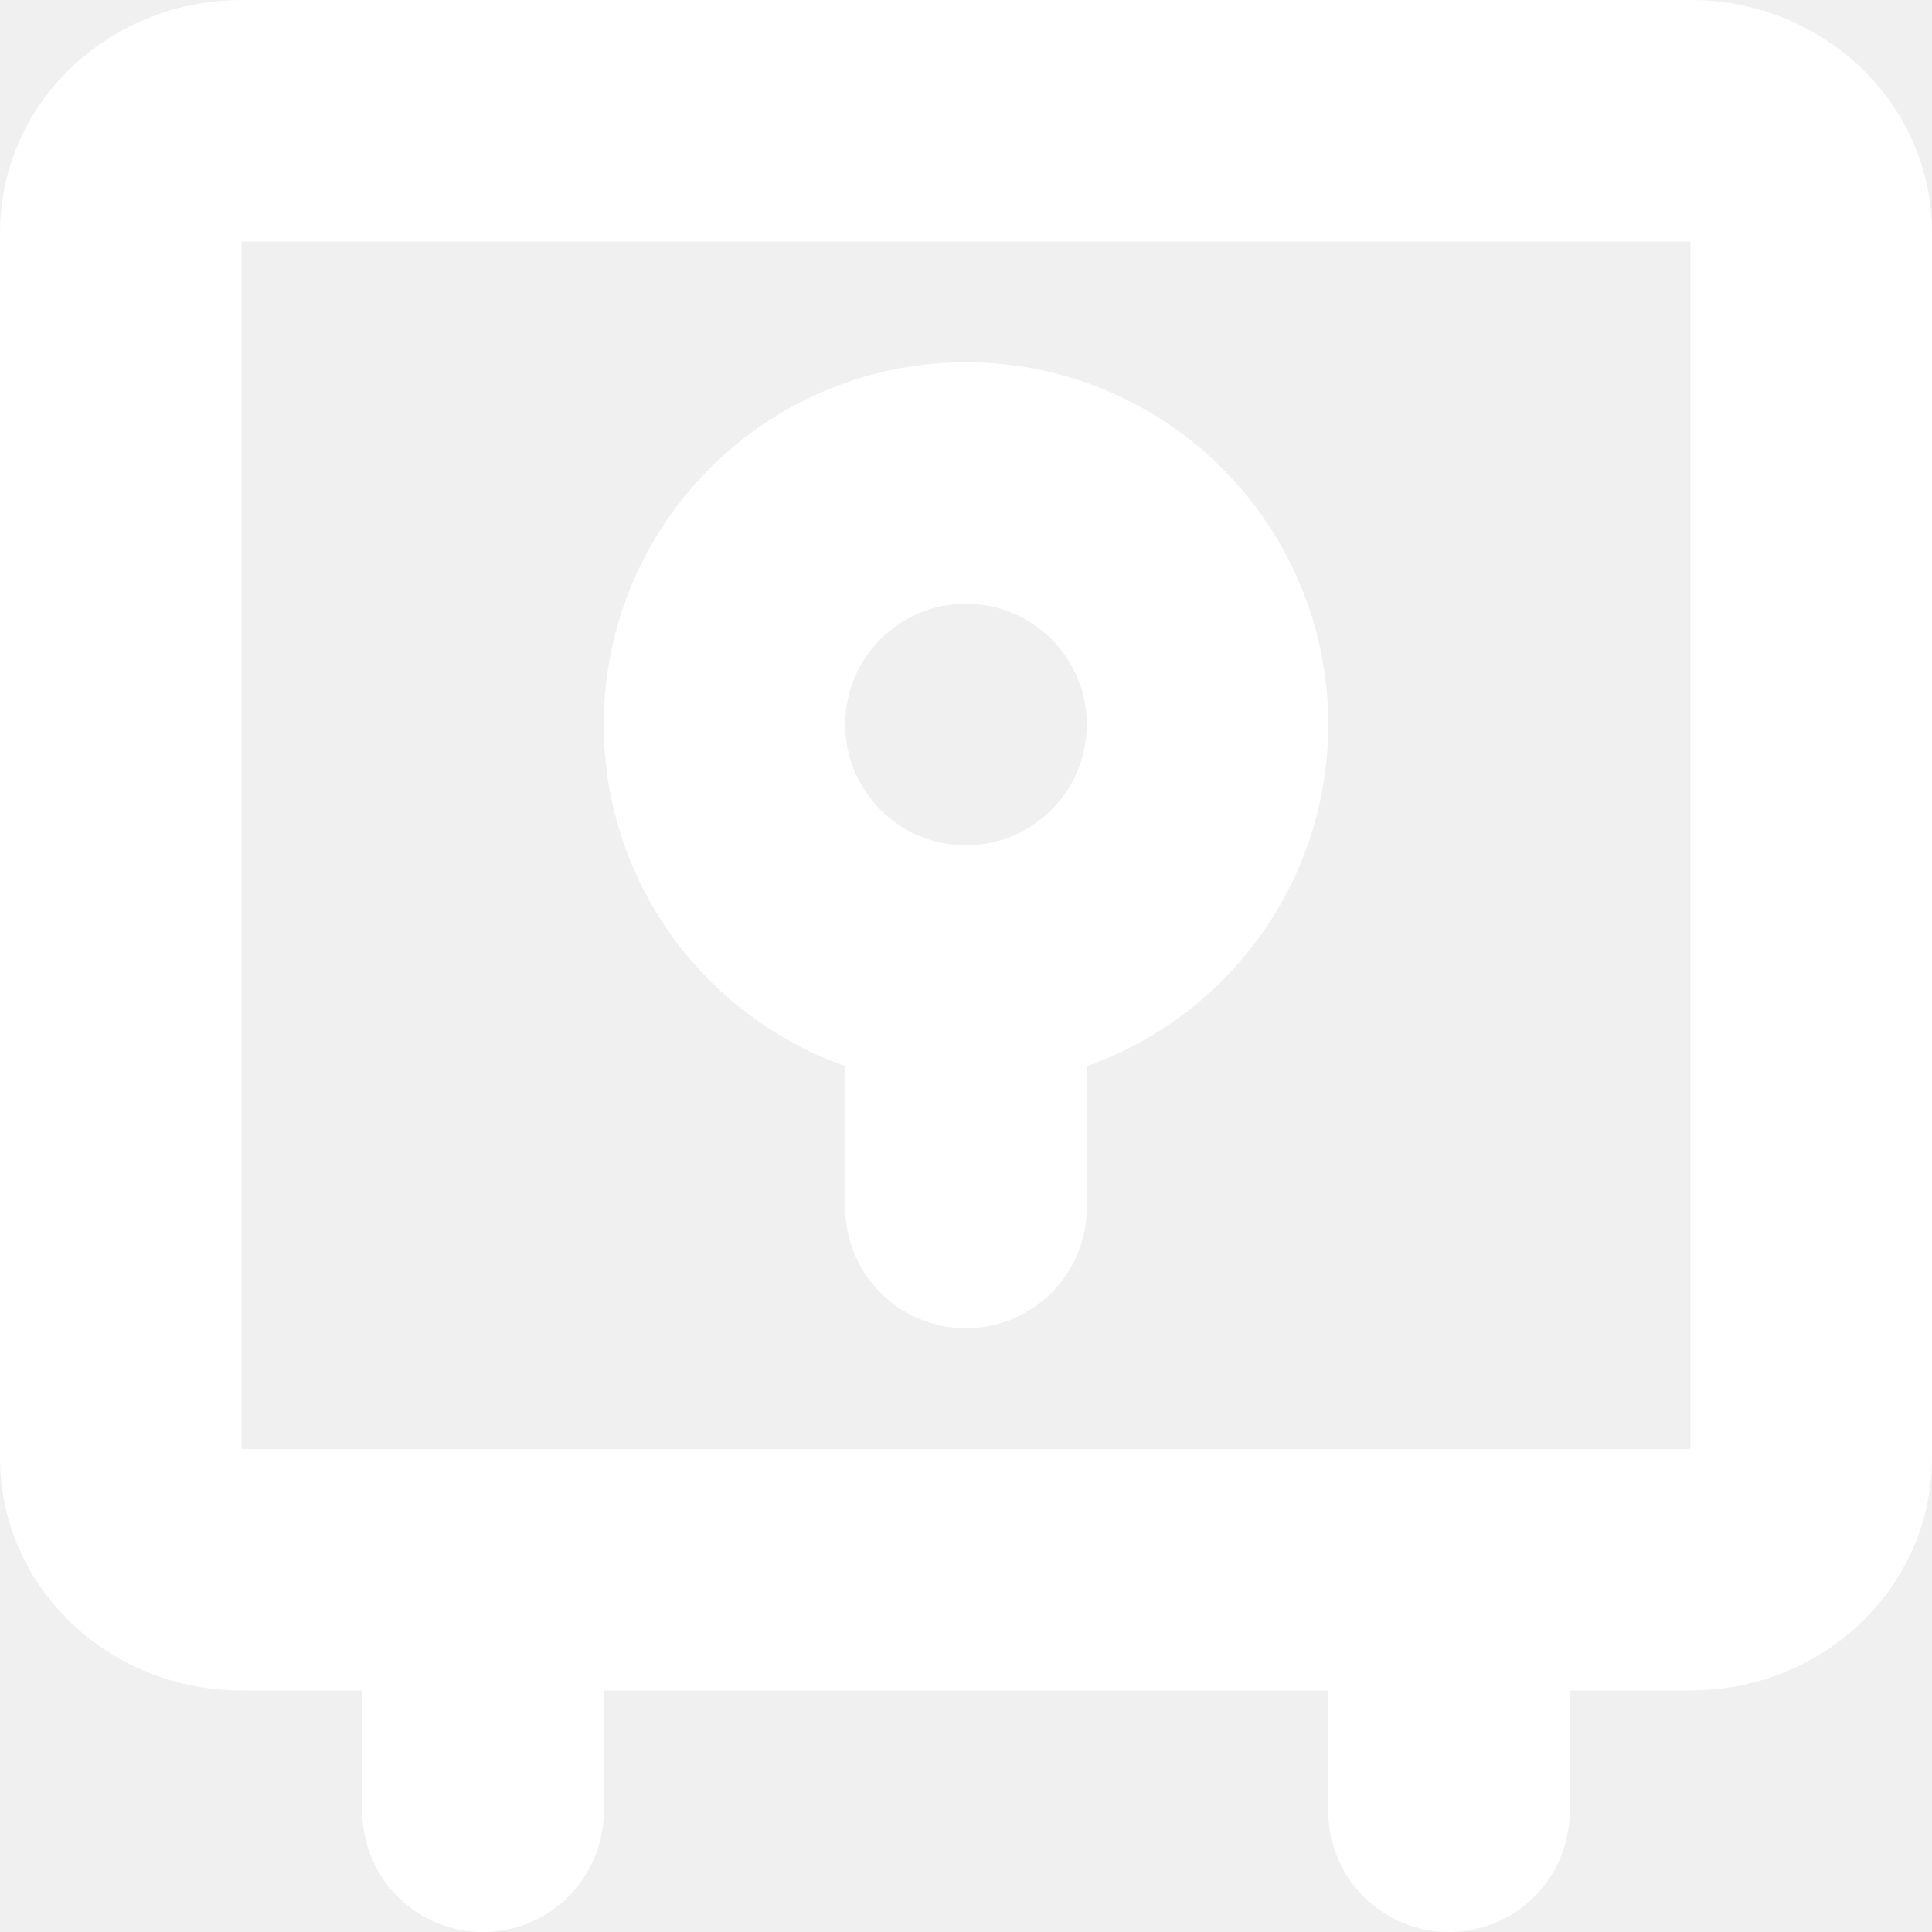
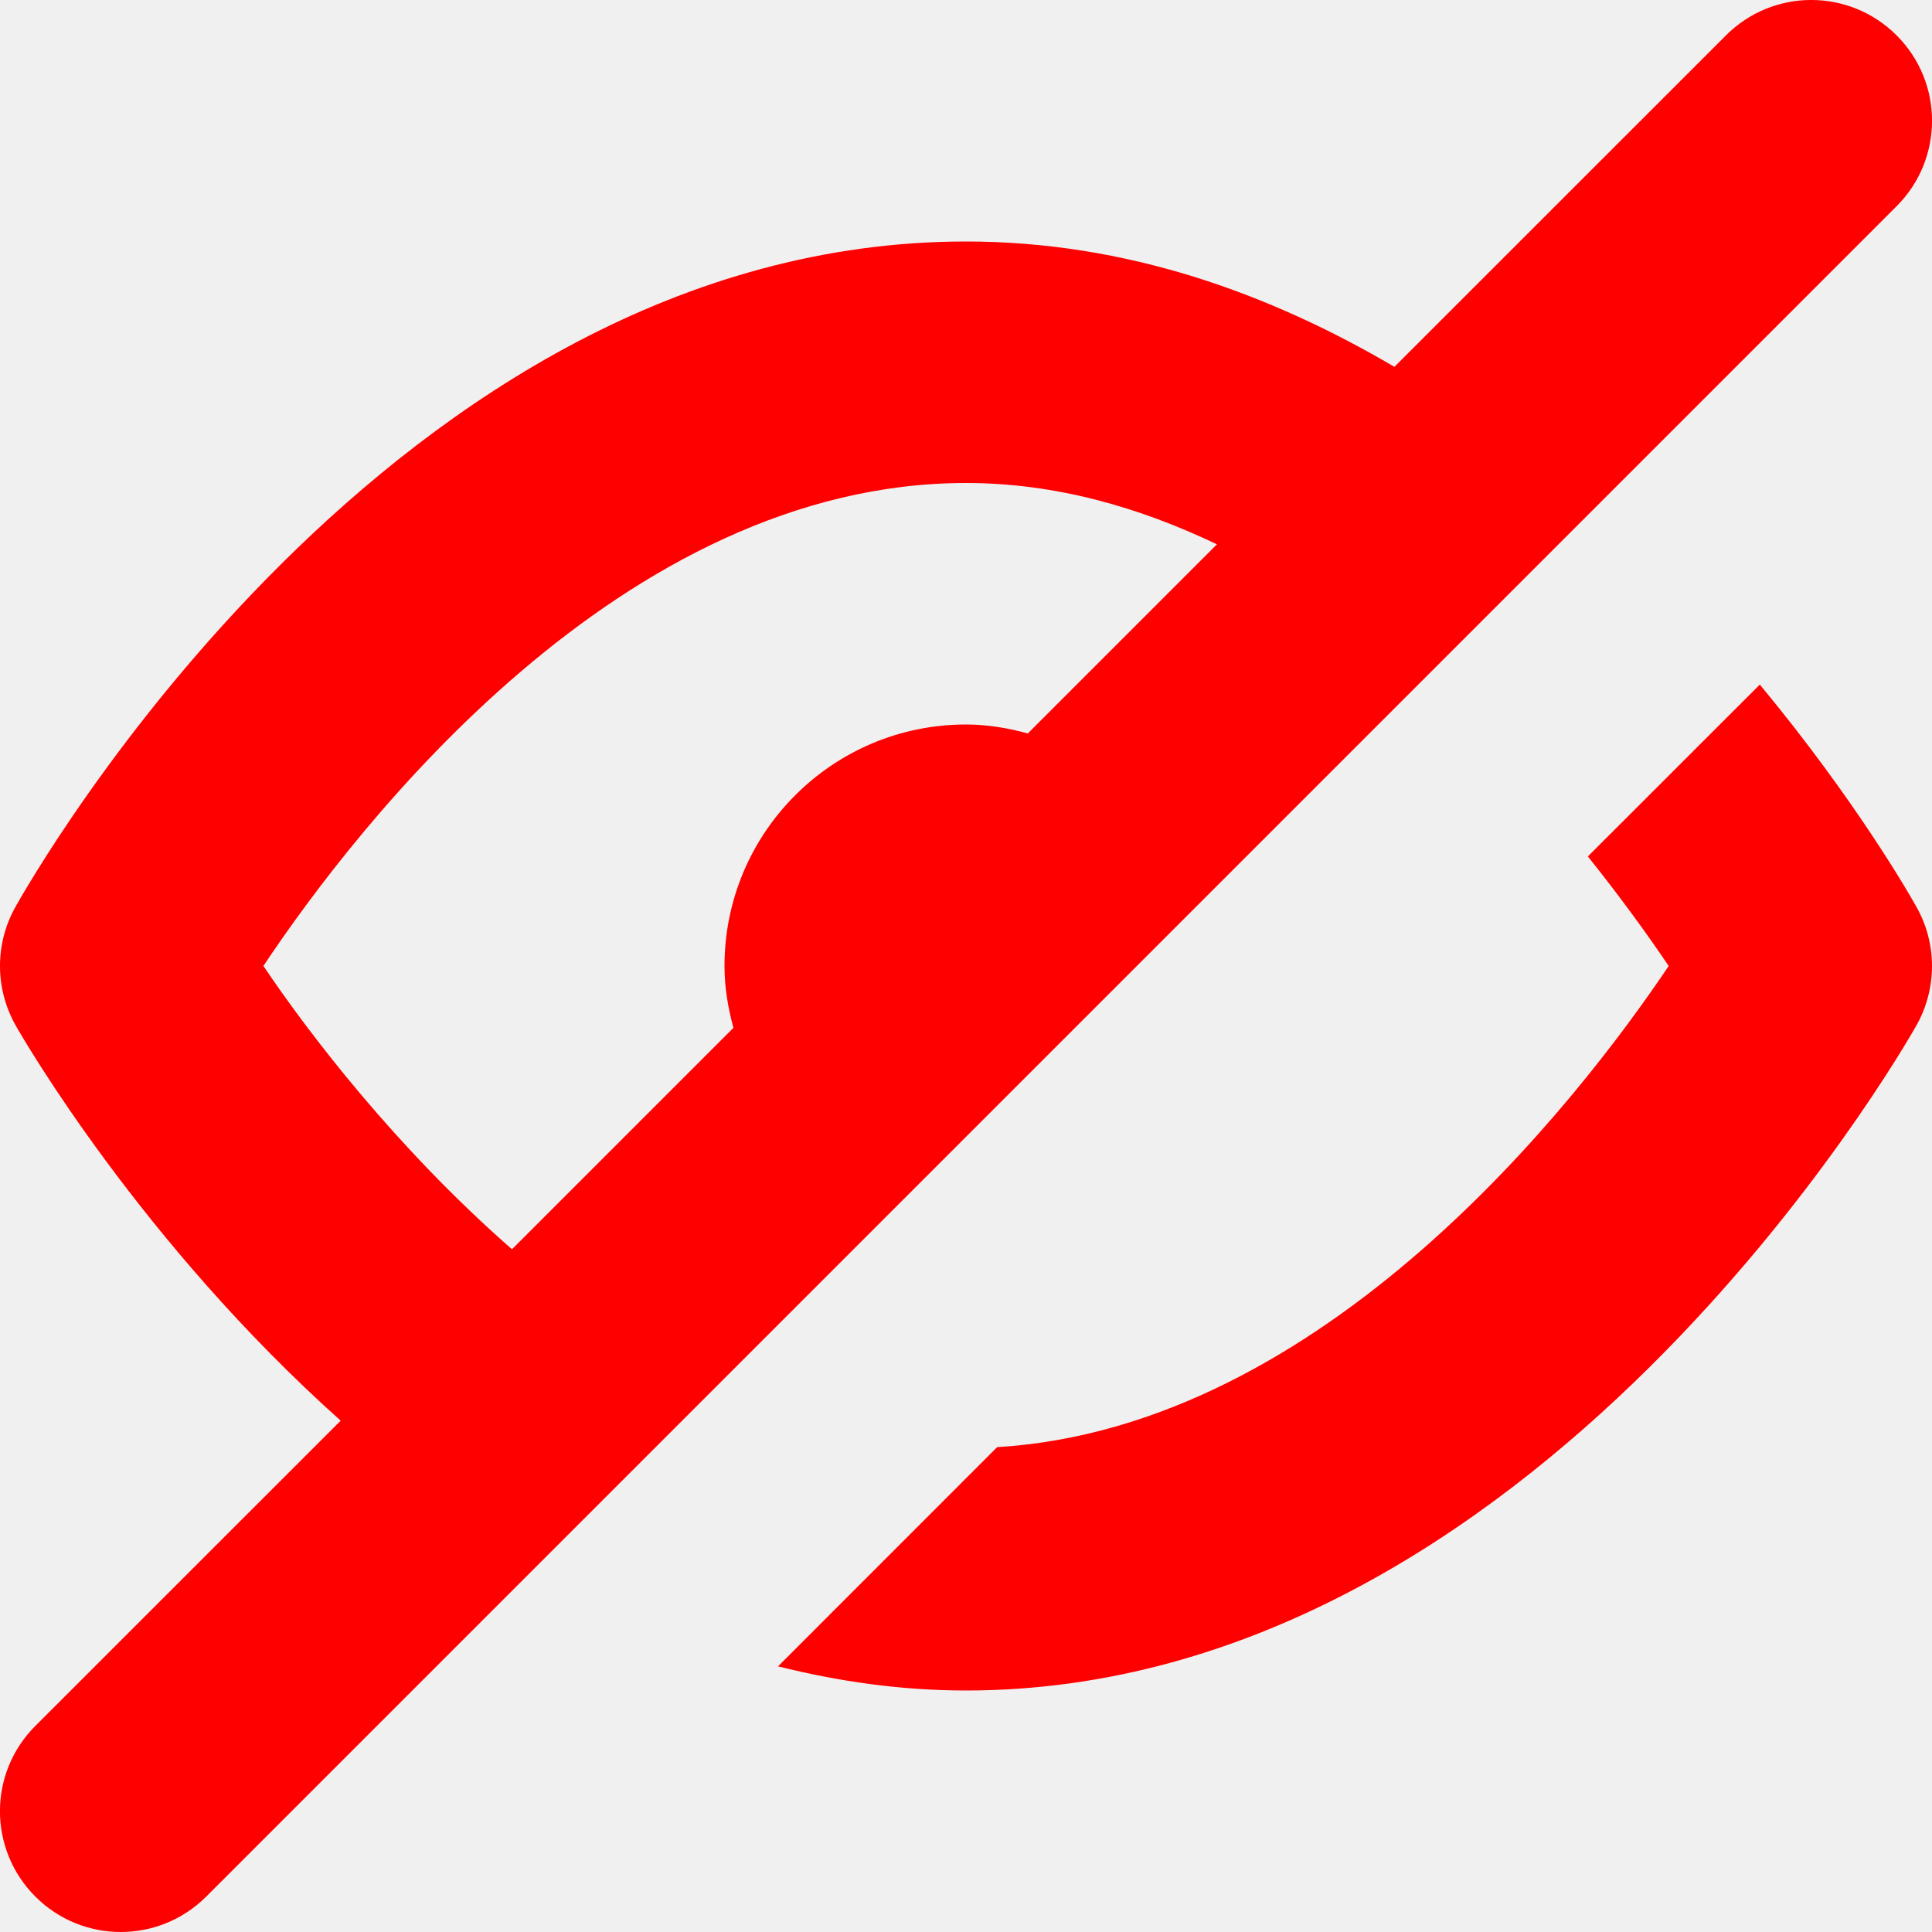
- <svg xmlns="http://www.w3.org/2000/svg" width="16" height="16" viewBox="0 0 16 16" fill="none">
-   <path d="M14 1H2C1.448 1 1 1.413 1 1.923V12.077C1 12.587 1.448 13 2 13H14C14.552 13 15 12.587 15 12.077V1.923C15 1.413 14.552 1 14 1Z" stroke="white" stroke-width="2" stroke-linecap="round" stroke-linejoin="round" />
-   <path d="M8 8C9.105 8 10 7.105 10 6C10 4.895 9.105 4 8 4C6.895 4 6 4.895 6 6C6 7.105 6.895 8 8 8Z" stroke="white" stroke-width="2" stroke-linecap="round" stroke-linejoin="round" />
-   <path d="M8 10V8" stroke="white" stroke-width="2" stroke-linecap="round" stroke-linejoin="round" />
-   <path d="M4 13V15" stroke="white" stroke-width="2" stroke-linecap="round" stroke-linejoin="round" />
-   <path d="M12 13V15" stroke="white" stroke-width="2" stroke-linecap="round" stroke-linejoin="round" />
+ <svg xmlns="http://www.w3.org/2000/svg" width="24" height="24" viewBox="0 0 24 24" fill="none">
+   <path d="M21.861 8.504L19.725 10.639C20.142 11.16 20.484 11.636 20.729 12C19.589 13.695 16.454 17.73 12.387 17.977L9.665 20.7C10.409 20.886 11.186 21 12 21C19.061 21 23.616 13.074 23.807 12.738C24.063 12.282 24.065 11.724 23.808 11.268C23.738 11.14 23.058 9.947 21.861 8.504Z" fill="red" />
+   <path d="M0.44 23.561C0.732 23.853 1.116 24 1.5 24C1.884 24 2.268 23.853 2.561 23.561L23.561 2.561C24.147 1.974 24.147 1.026 23.561 0.44C22.974 -0.147 22.026 -0.147 21.44 0.44L17.322 4.557C15.773 3.647 13.997 3 12 3C4.868 3 0.377 10.934 0.189 11.271C-0.064 11.726 -0.063 12.279 0.192 12.734C0.297 12.921 1.758 15.437 4.232 17.648L0.438 21.441C-0.147 22.026 -0.147 22.974 0.44 23.561ZM3.272 11.999C4.437 10.253 7.719 6 12 6C13.113 6 14.156 6.302 15.117 6.762L12.768 9.111C12.522 9.044 12.267 9 12 9C10.343 9 9 10.343 9 12C9 12.267 9.044 12.522 9.111 12.768L6.36 15.519C4.928 14.265 3.839 12.843 3.272 11.999Z" fill="red" />
</svg>
